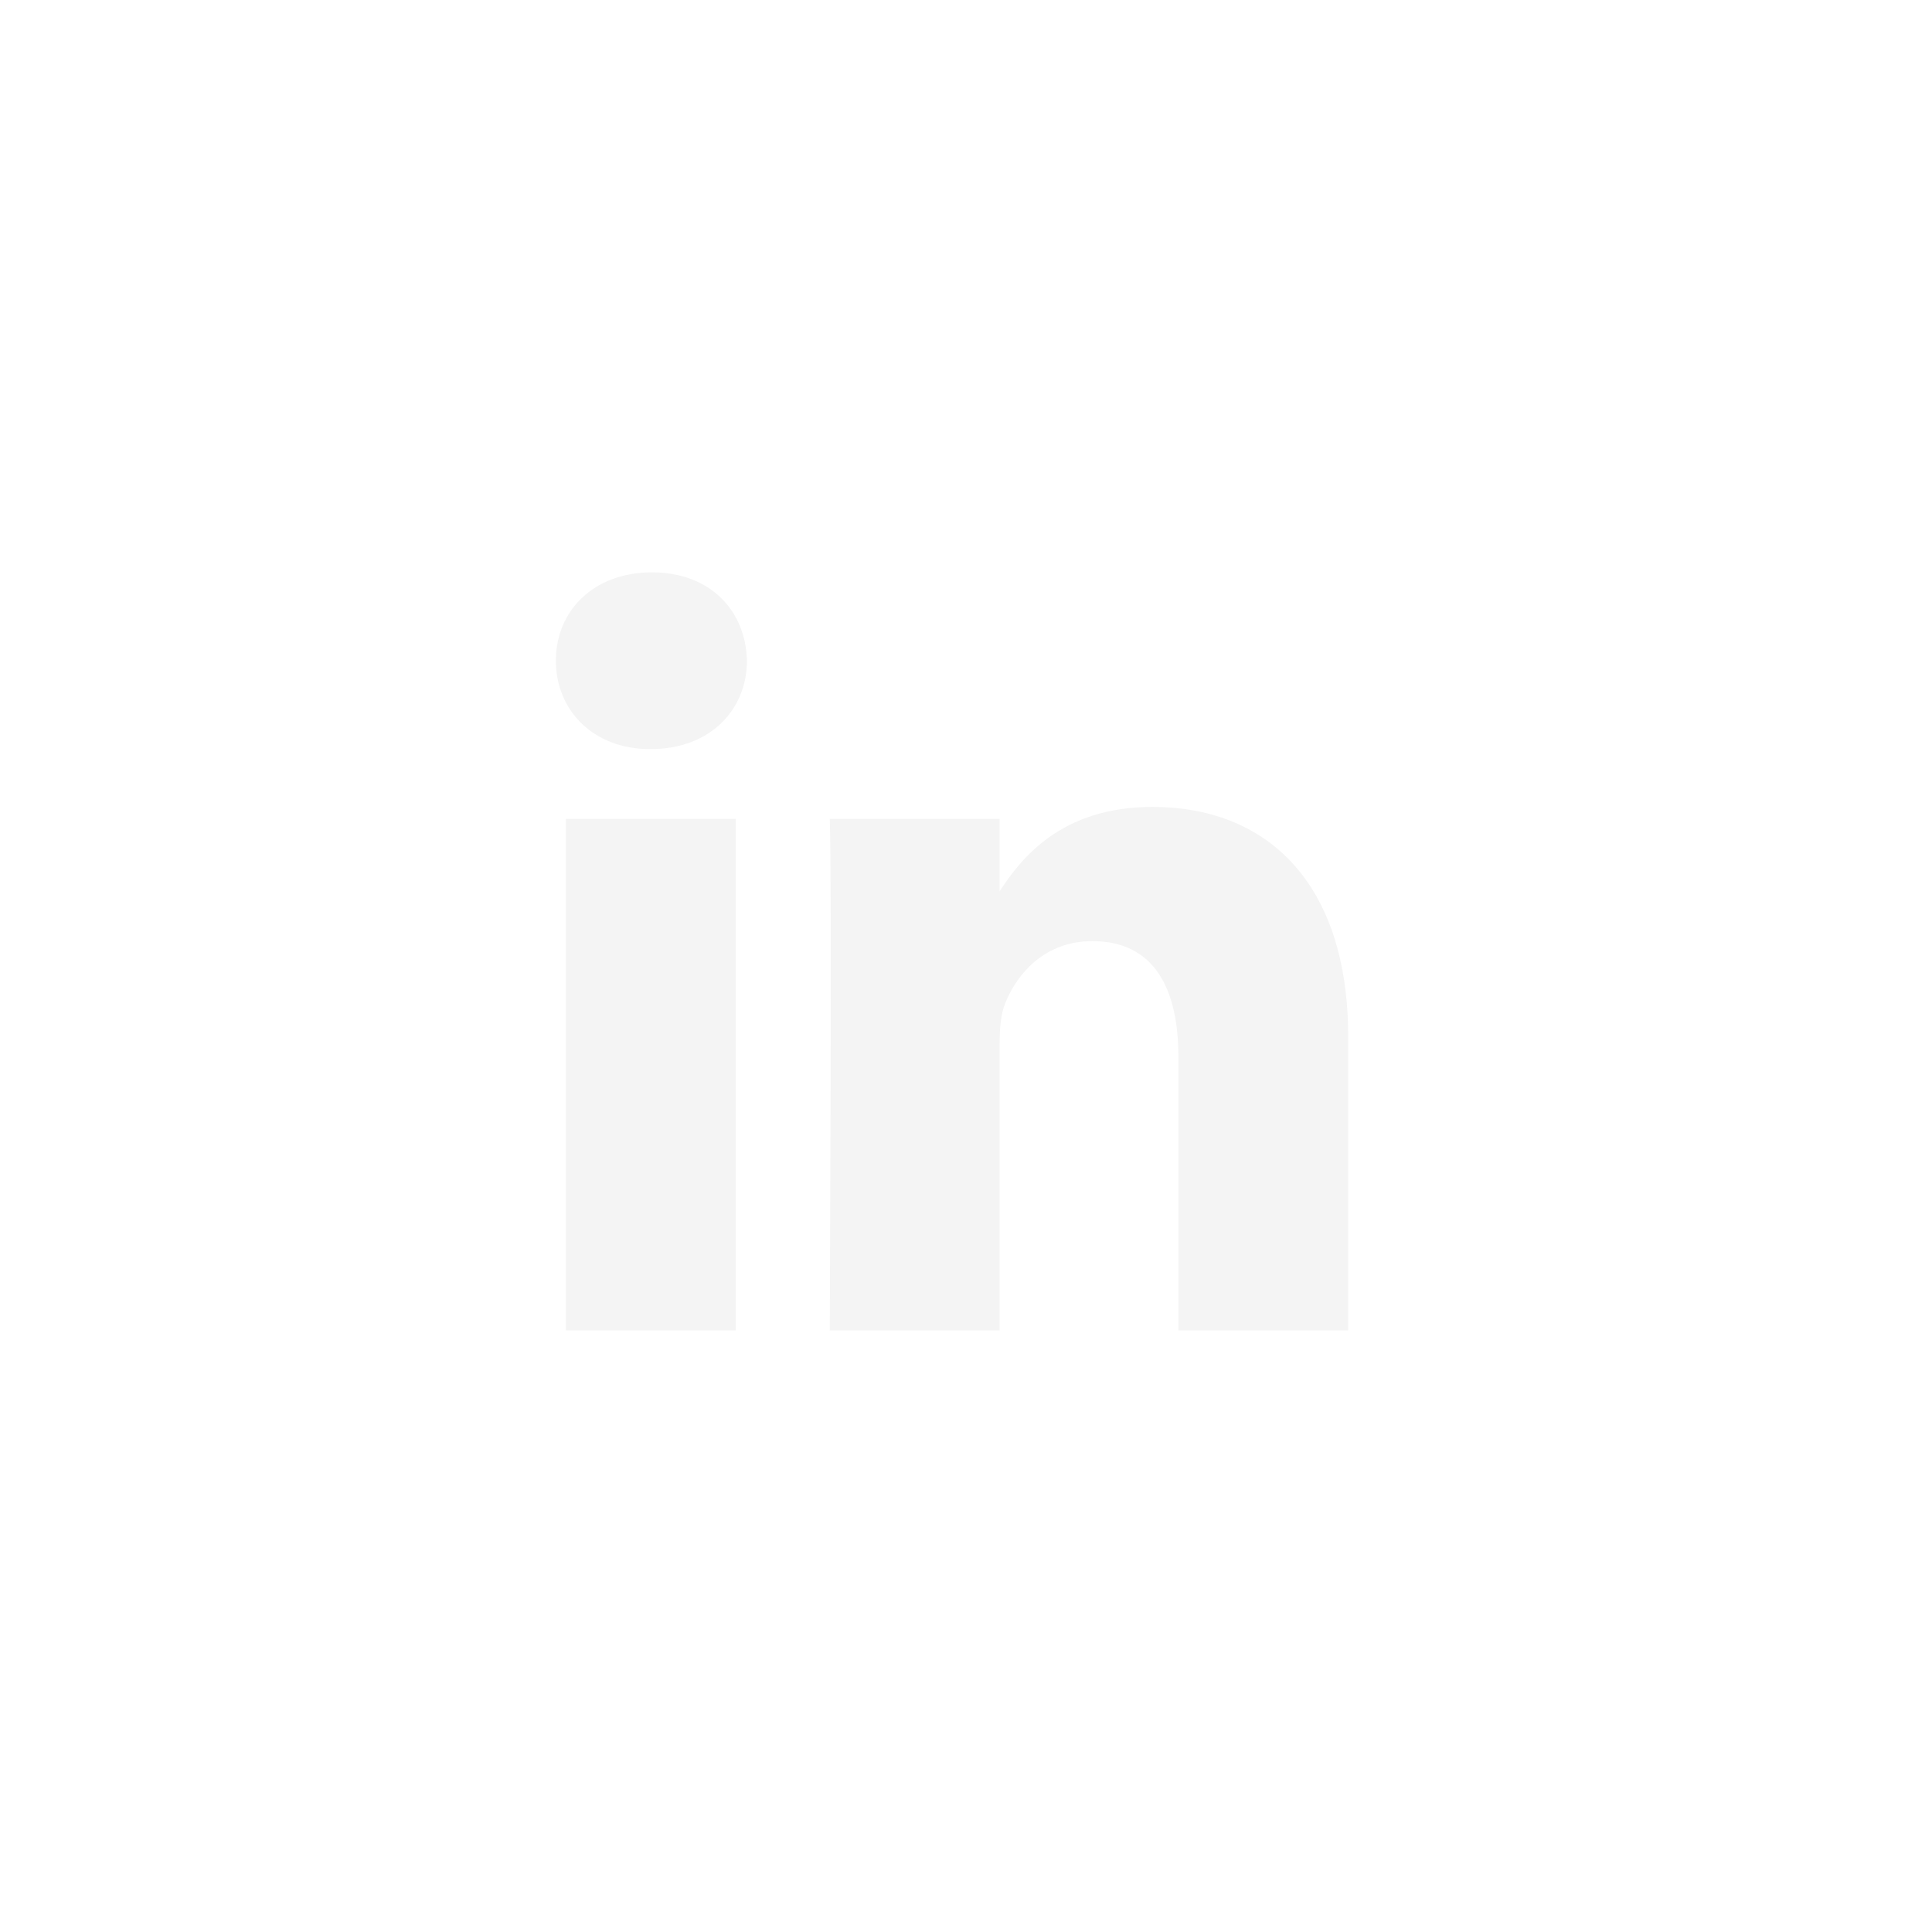
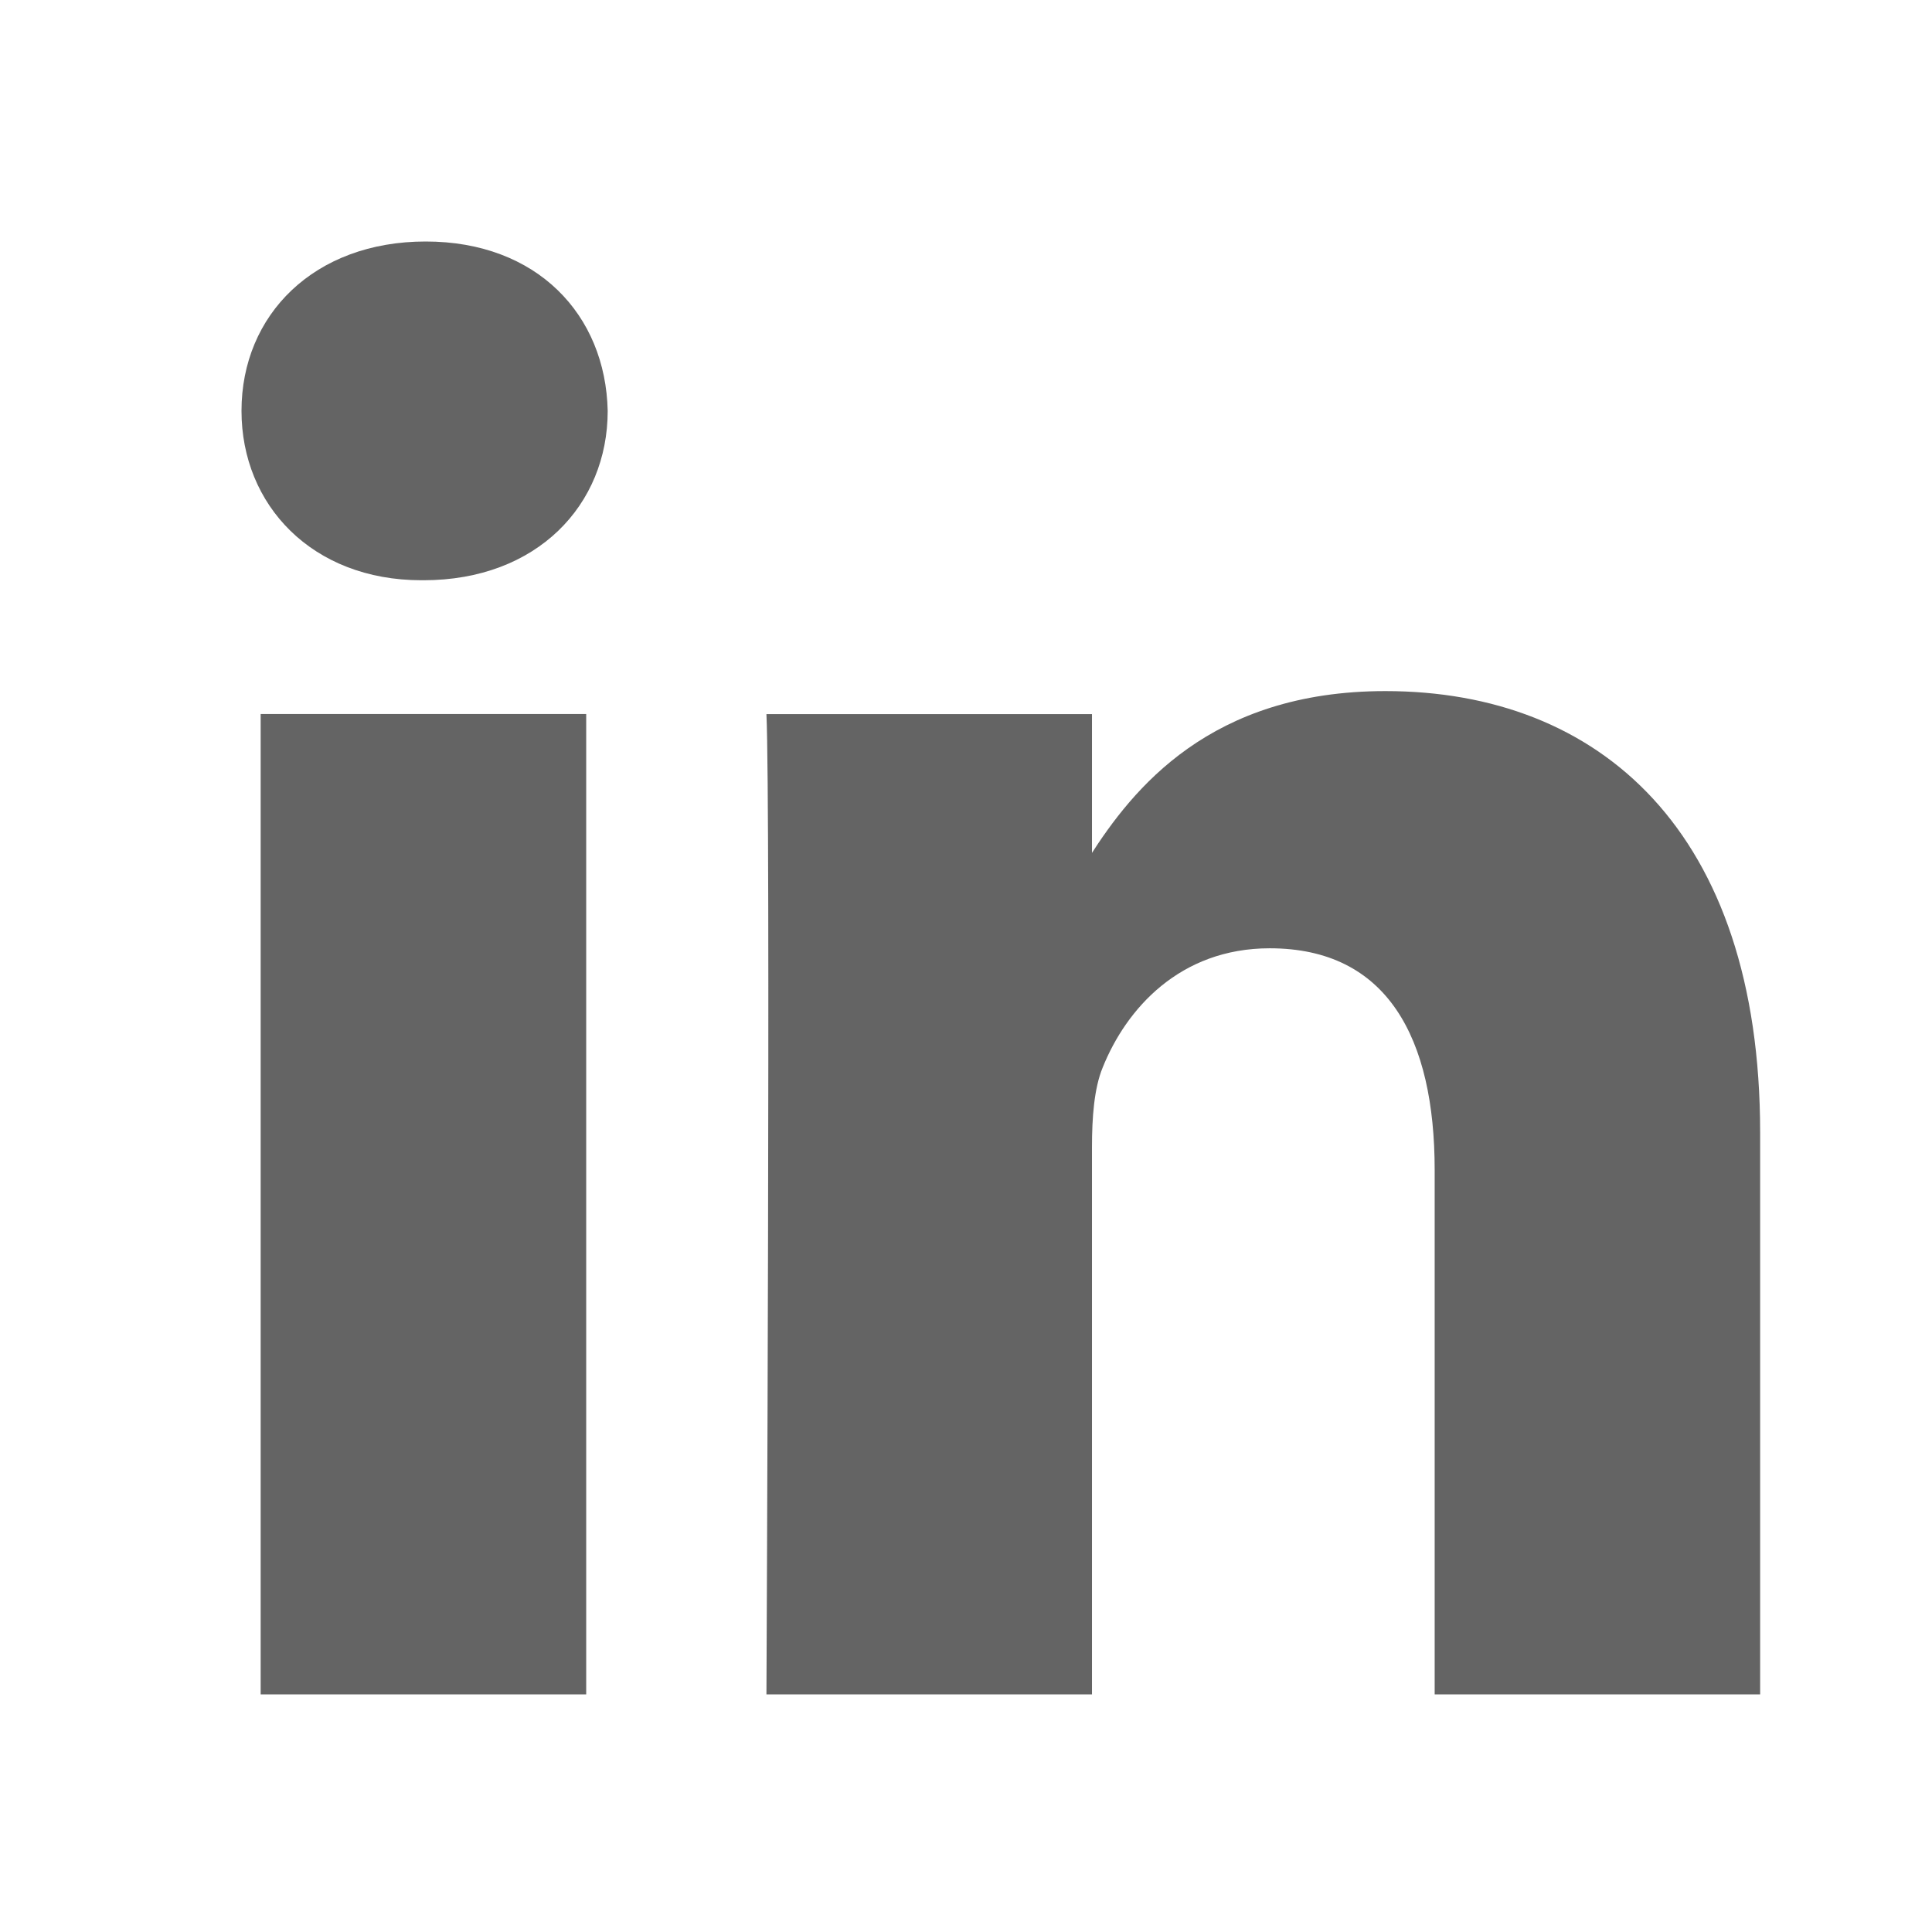
- <svg xmlns="http://www.w3.org/2000/svg" width="46" height="46" viewBox="0 0 46 46" fill="none">
-   <path d="M17.518 31.676V19.498H13.474V31.676H17.518H17.518ZM15.496 17.835C16.907 17.835 17.784 16.9 17.784 15.732C17.758 14.537 16.907 13.627 15.523 13.627C14.139 13.627 13.235 14.537 13.235 15.732C13.235 16.9 14.113 17.835 15.47 17.835H15.496L15.496 17.835ZM19.756 31.676H23.8V24.876C23.8 24.512 23.826 24.148 23.933 23.888C24.225 23.161 24.891 22.408 26.008 22.408C27.471 22.408 28.057 23.524 28.057 25.162V31.676H32.1V24.693C32.1 20.953 30.106 19.212 27.445 19.212C25.264 19.212 24.306 20.433 23.773 21.264H23.8V19.498H19.756C19.809 20.641 19.756 31.676 19.756 31.676L19.756 31.676Z" fill="#F4F4F4" />
+ <svg xmlns="http://www.w3.org/2000/svg" width="24" height="24" viewBox="0 0 24 24" fill="none">
+   <path d="M7.282 21.048V8.87H3.238V21.048H7.283H7.282ZM5.261 7.208C6.671 7.208 7.549 6.273 7.549 5.104C7.523 3.909 6.671 3 5.288 3C3.904 3 3 3.909 3 5.104C3 6.273 3.877 7.208 5.235 7.208H5.261L5.261 7.208ZM9.521 21.048H13.565V14.248C13.565 13.885 13.591 13.52 13.698 13.261C13.99 12.533 14.656 11.78 15.773 11.78C17.236 11.78 17.822 12.897 17.822 14.534V21.048H21.865V14.066C21.865 10.325 19.87 8.585 17.21 8.585C15.028 8.585 14.07 9.805 13.538 10.636H13.565V8.871H9.521C9.574 10.013 9.521 21.049 9.521 21.049L9.521 21.048Z" fill="#646464" />
</svg>
